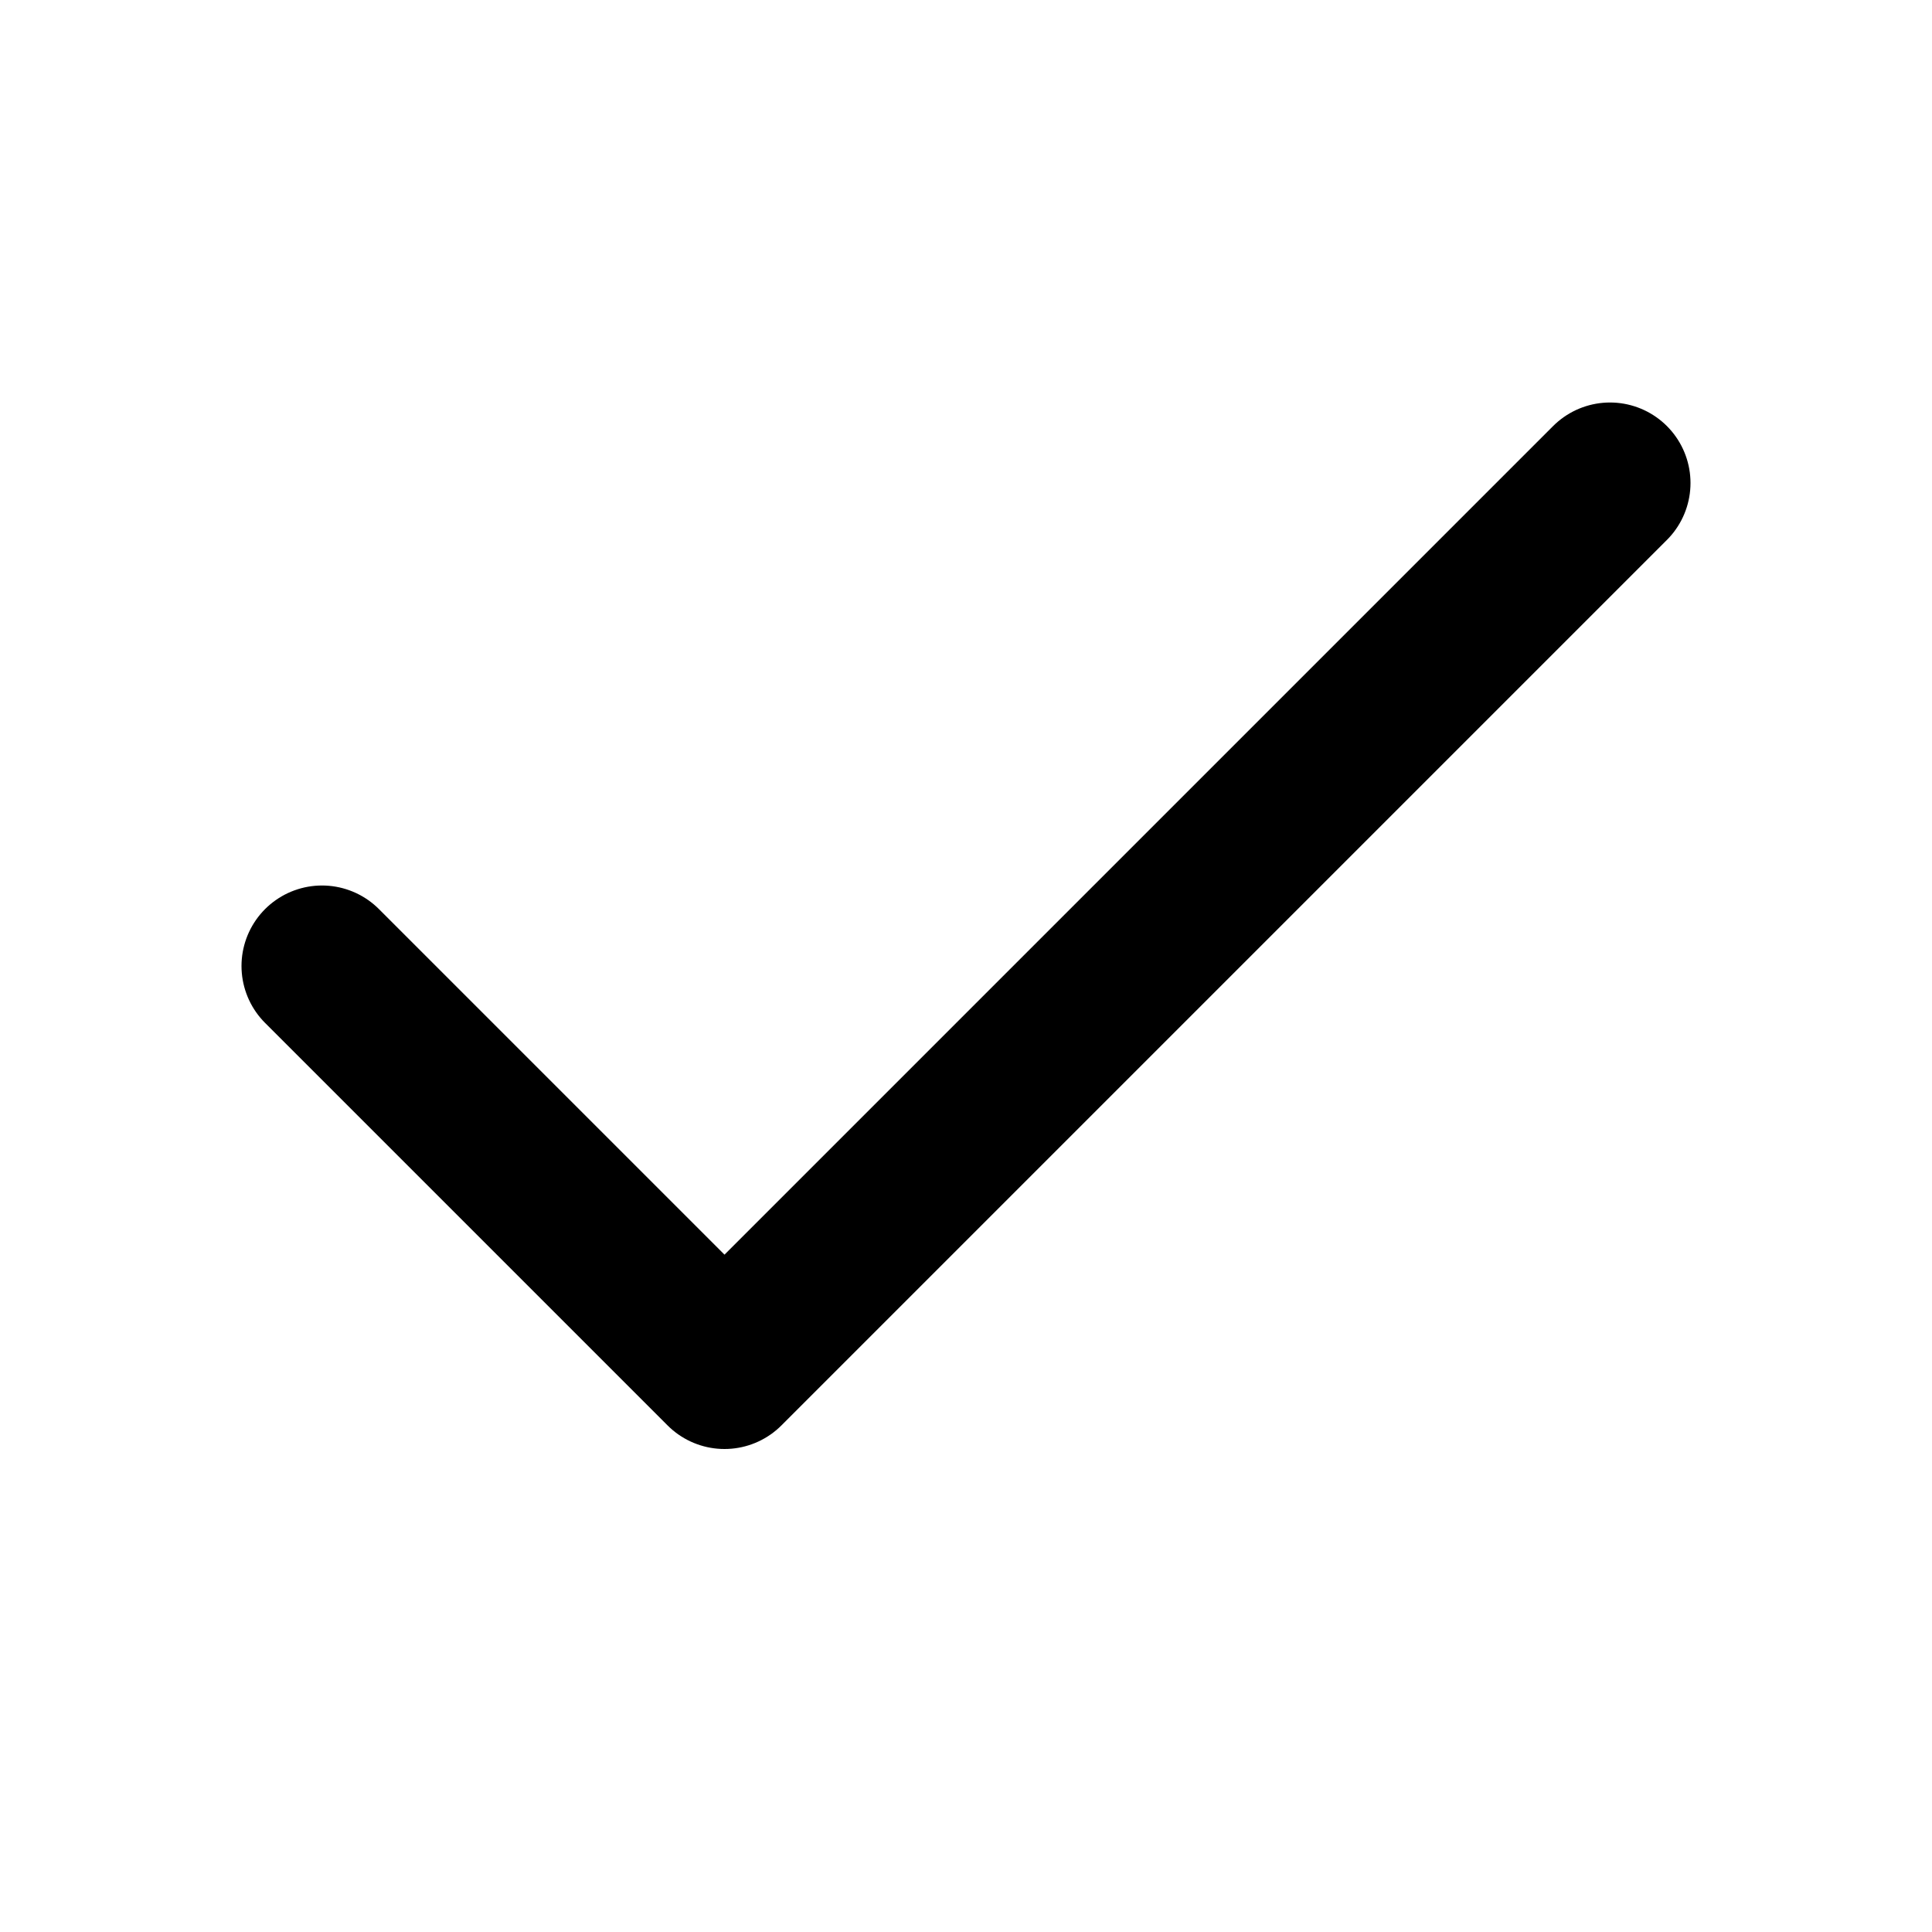
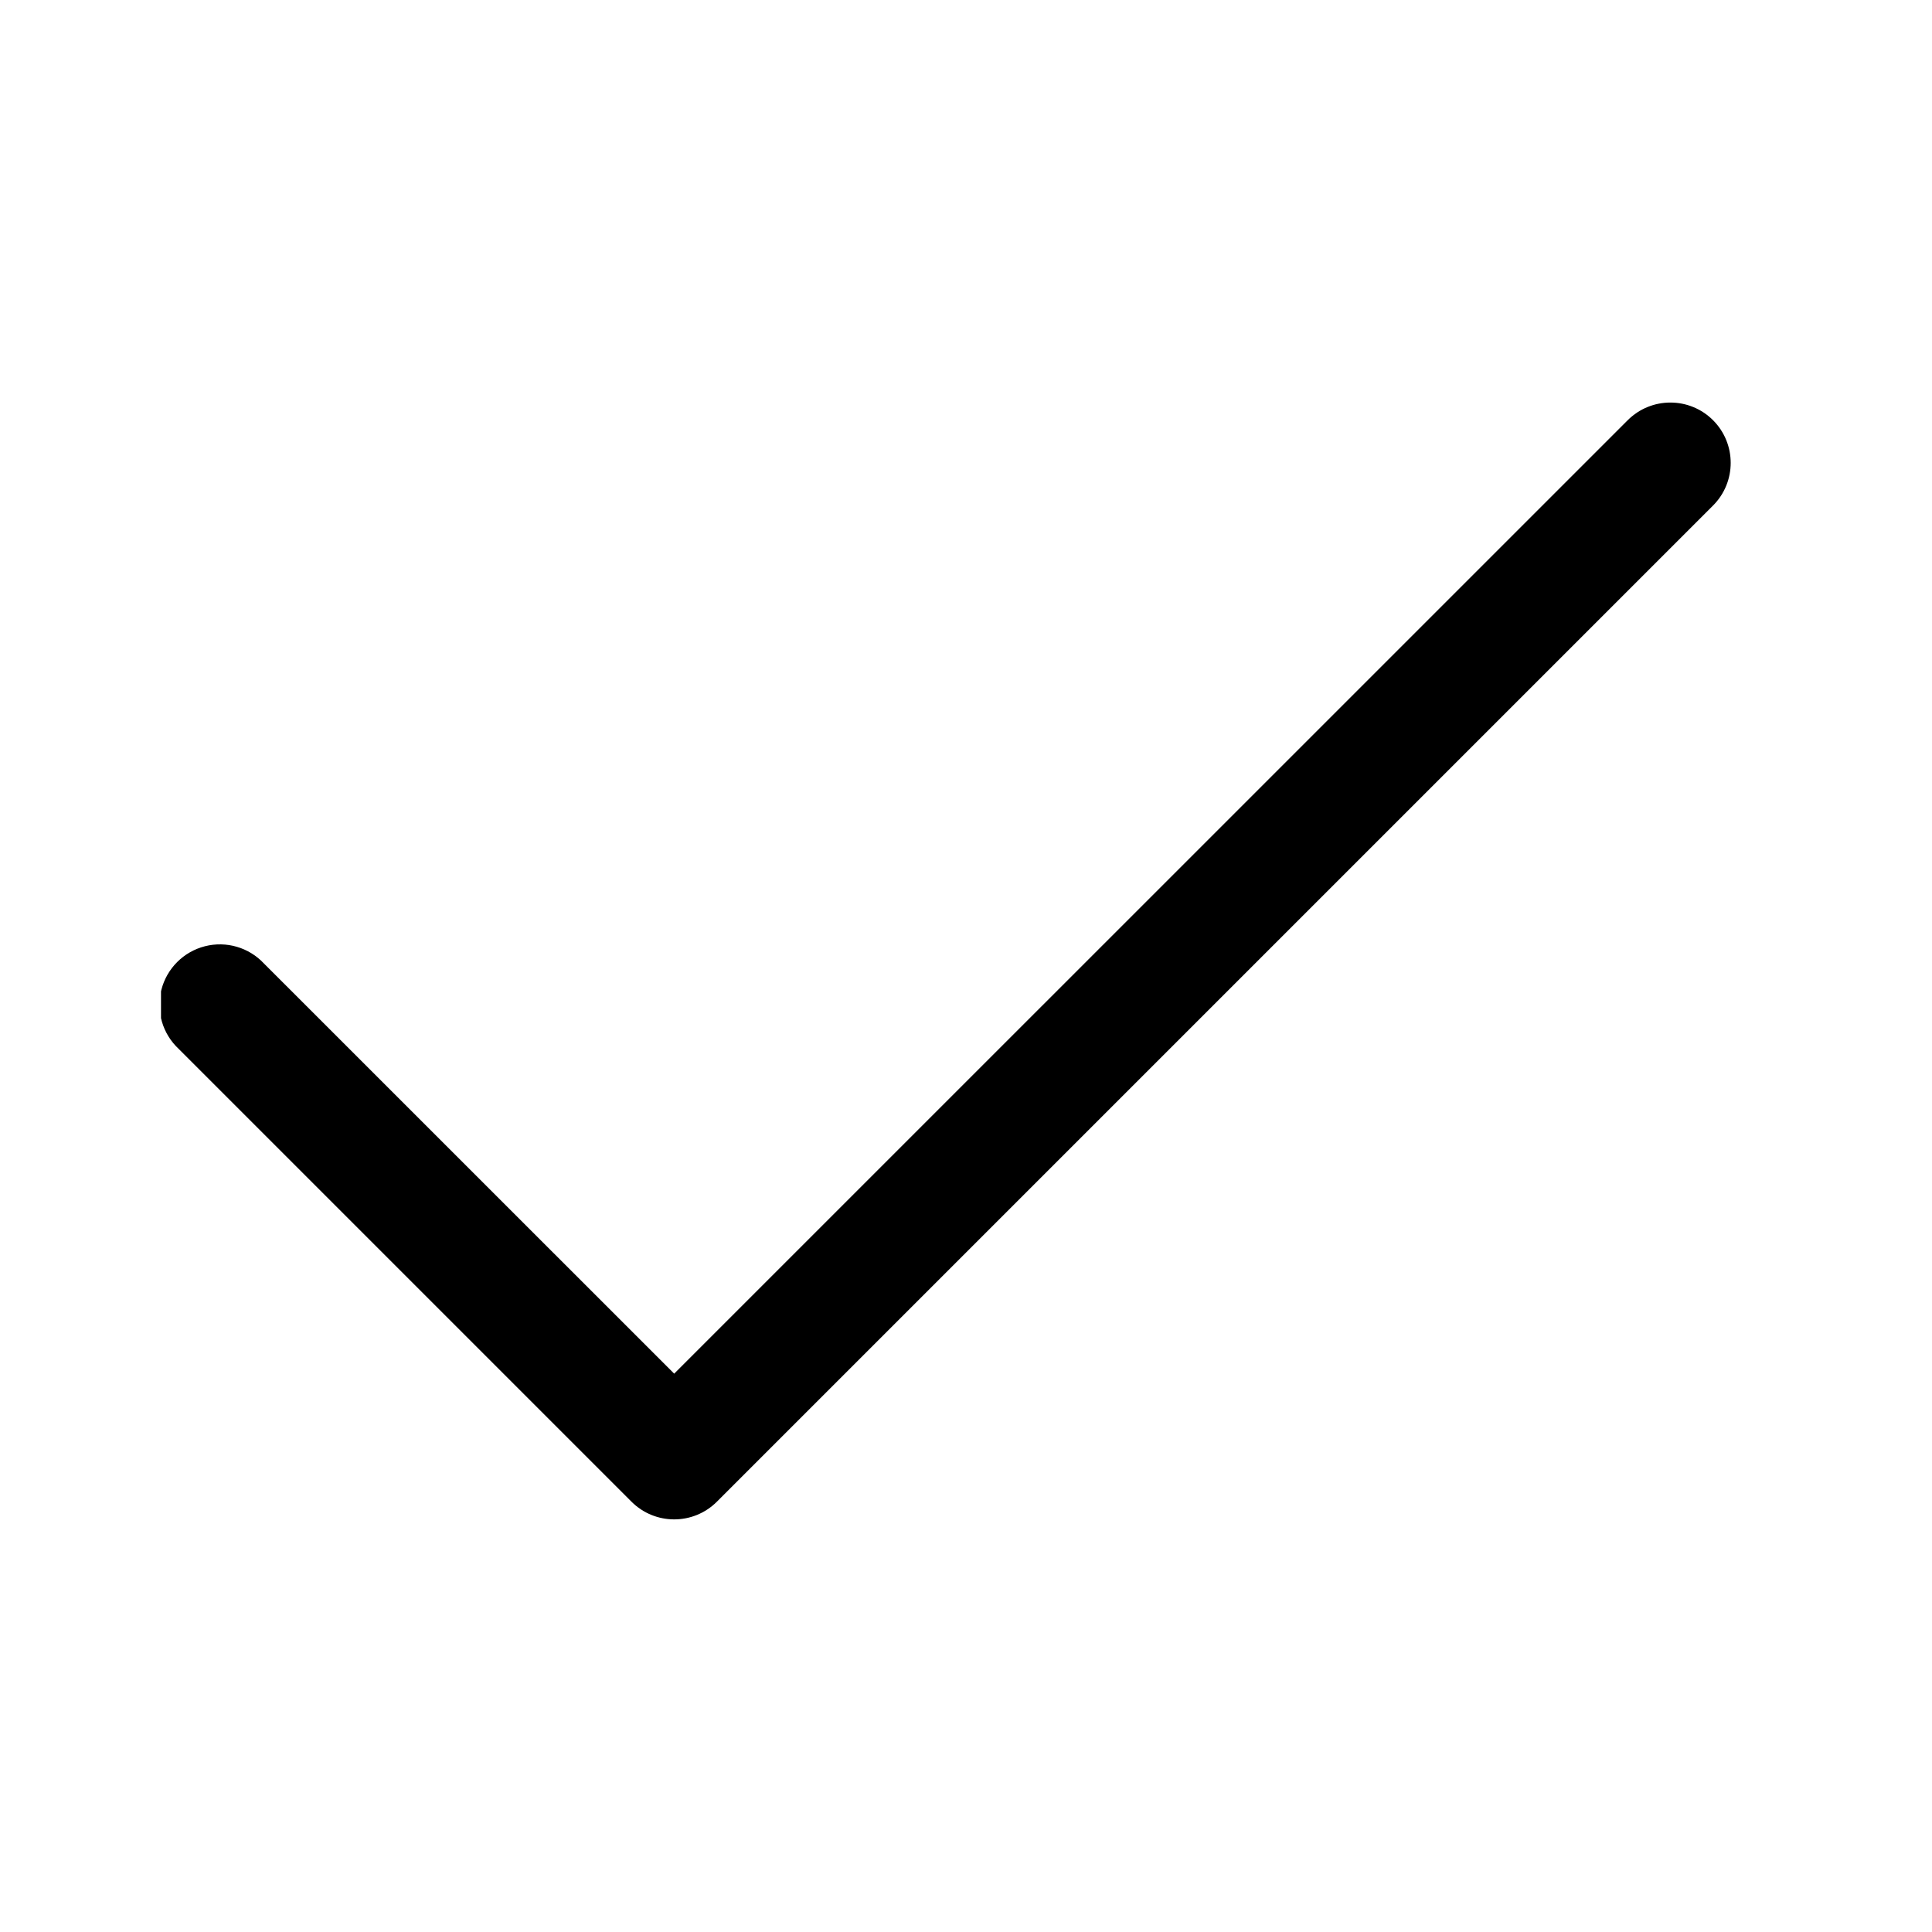
- <svg xmlns="http://www.w3.org/2000/svg" viewBox="0 0 24 24" fill="none" stroke="currentColor" stroke-width="2" stroke-linecap="round" stroke-linejoin="round" class="Icon Icon-check">
-   <polyline points="20 6 9 17 4 12" />
+ <svg xmlns="http://www.w3.org/2000/svg" fill="none" viewBox="0 0 24 24" class="Icon Icon-check">
+   <mask id="a" width="20" height="14" x="2" y="5" maskUnits="userSpaceOnUse" style="mask-type:alpha">
+     <path fill="currentColor" fill-rule="evenodd" d="M21.28 5.22a.75.75 0 0 1 0 1.06L8.905 18.655a.75.75 0 0 1-1.06 0L2.22 13.03a.75.75 0 1 1 1.06-1.06l5.095 5.094L20.22 5.22a.75.75 0 0 1 1.06 0" clip-rule="evenodd" />
+   </mask>
+   <g mask="url(#a)">
+     <path fill="currentColor" d="M0 0h24v24H0z" />
+   </g>
</svg>
